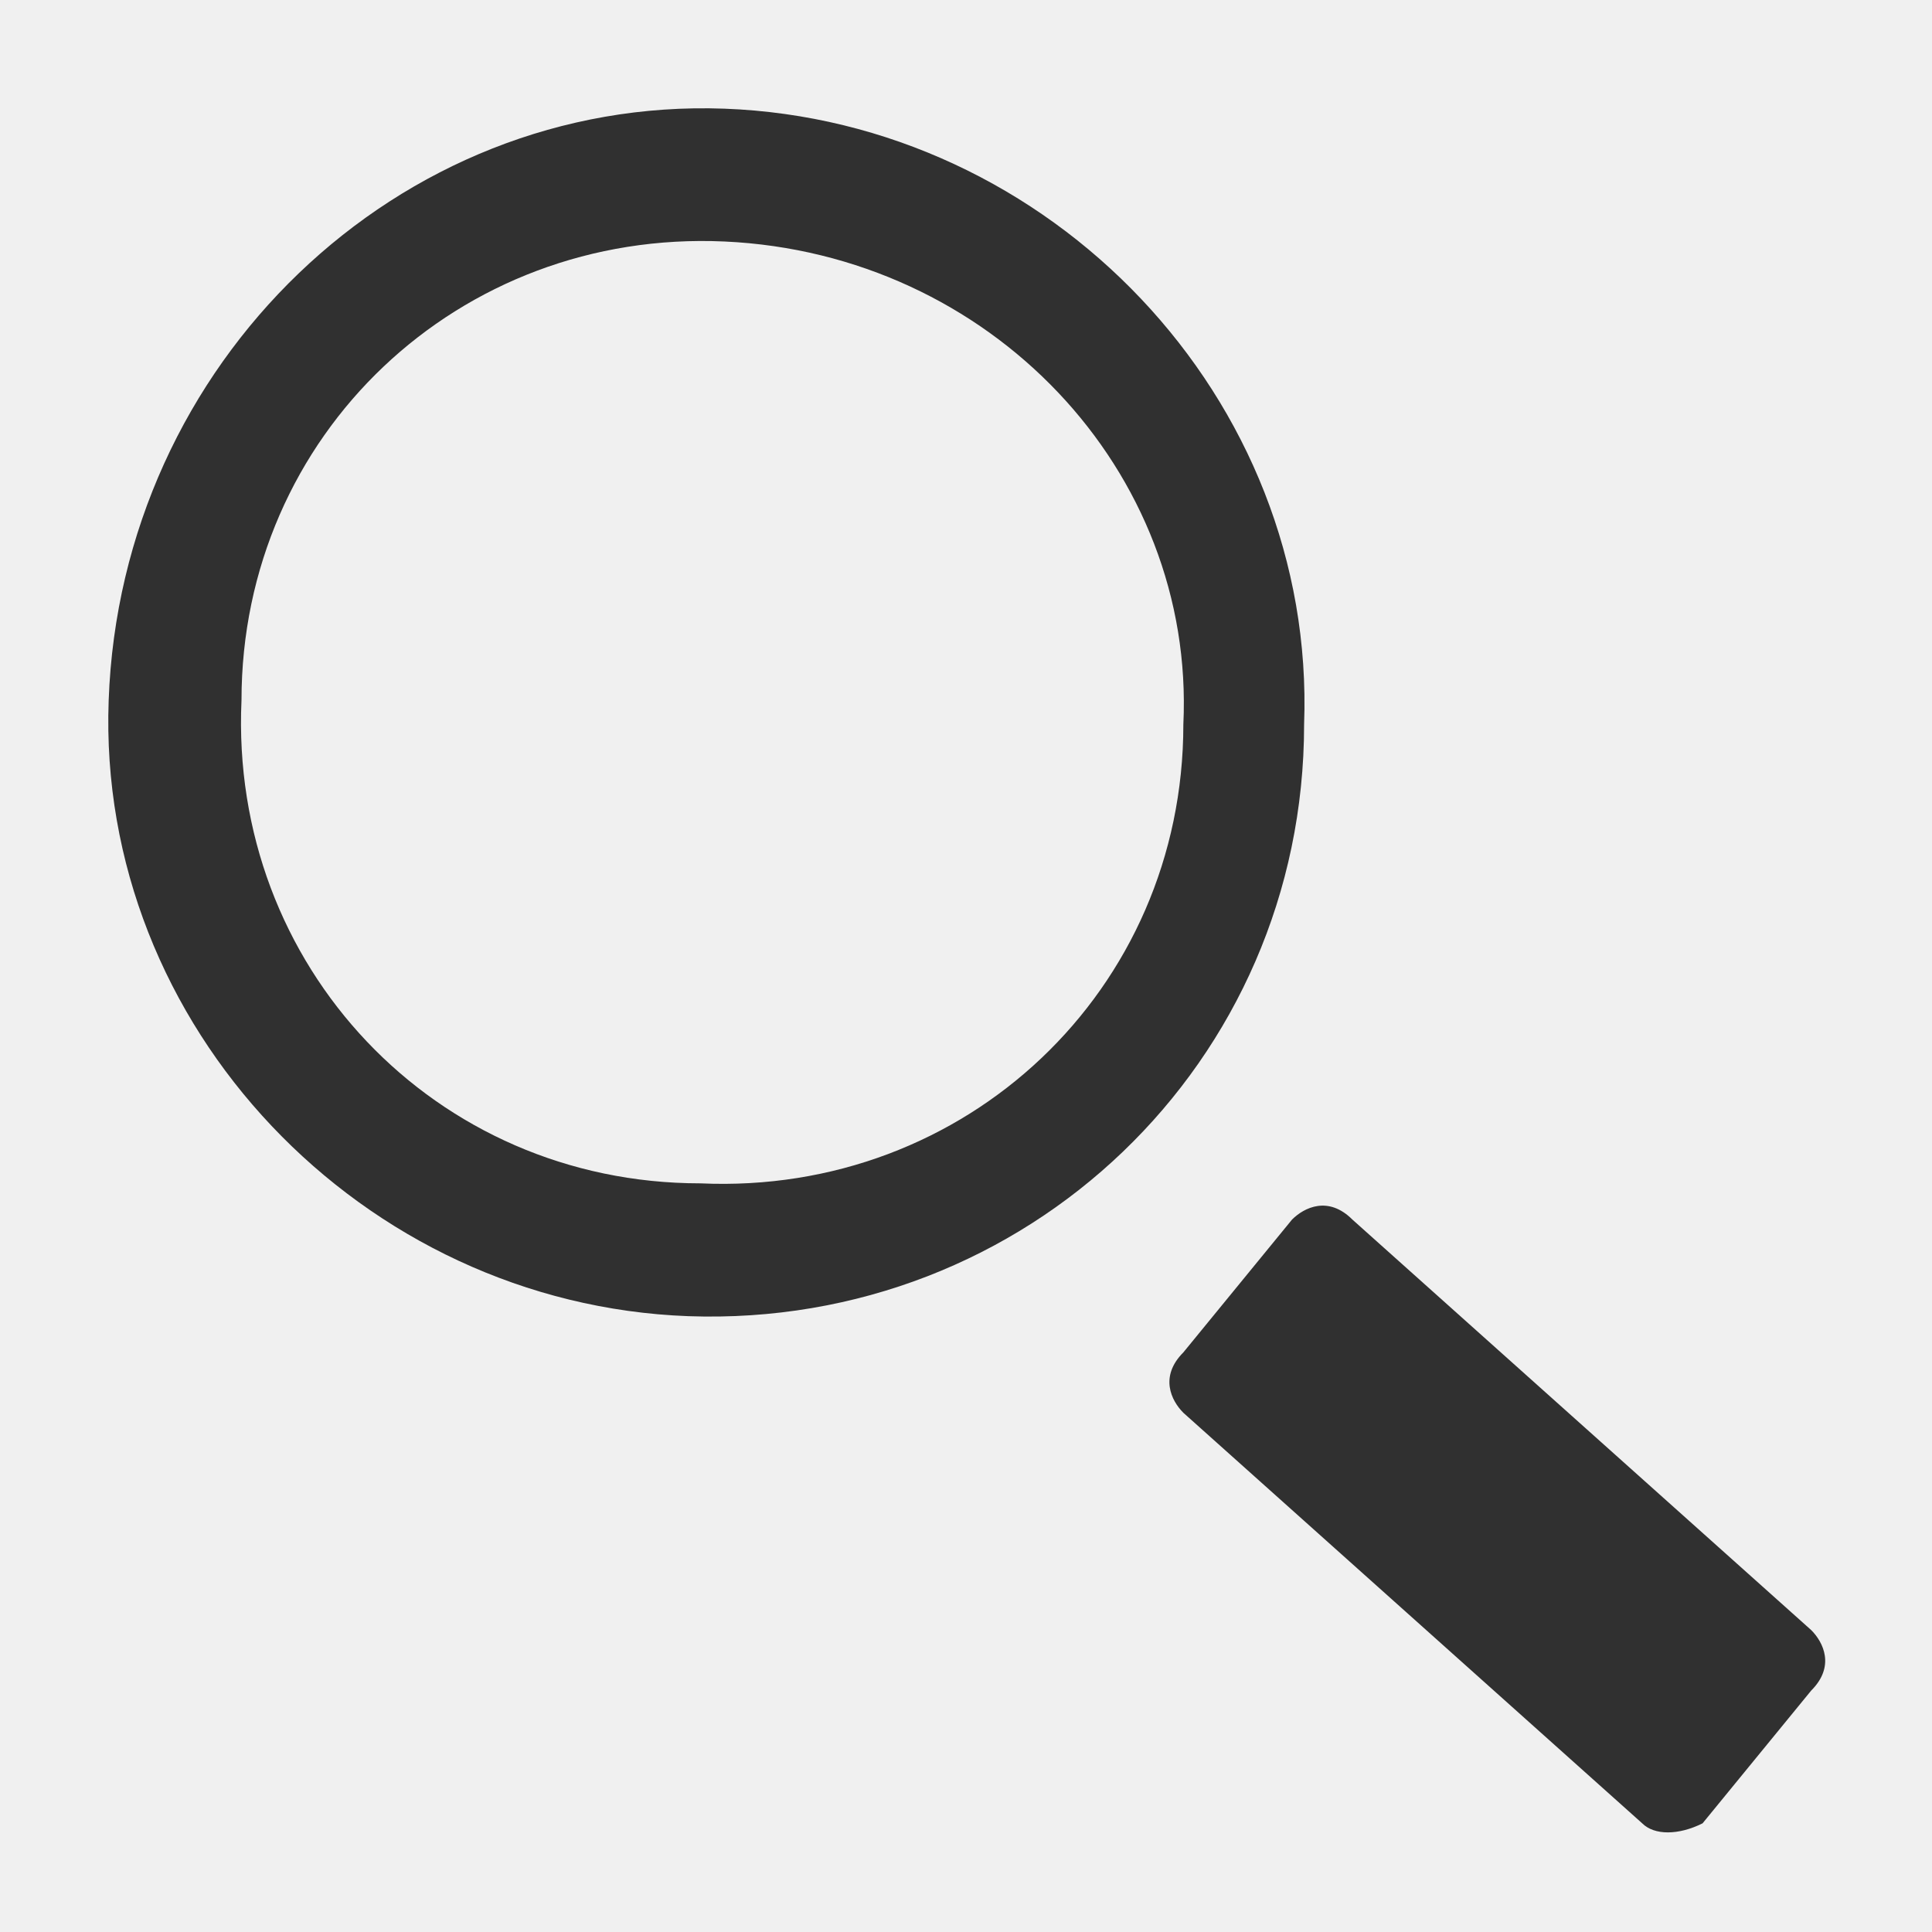
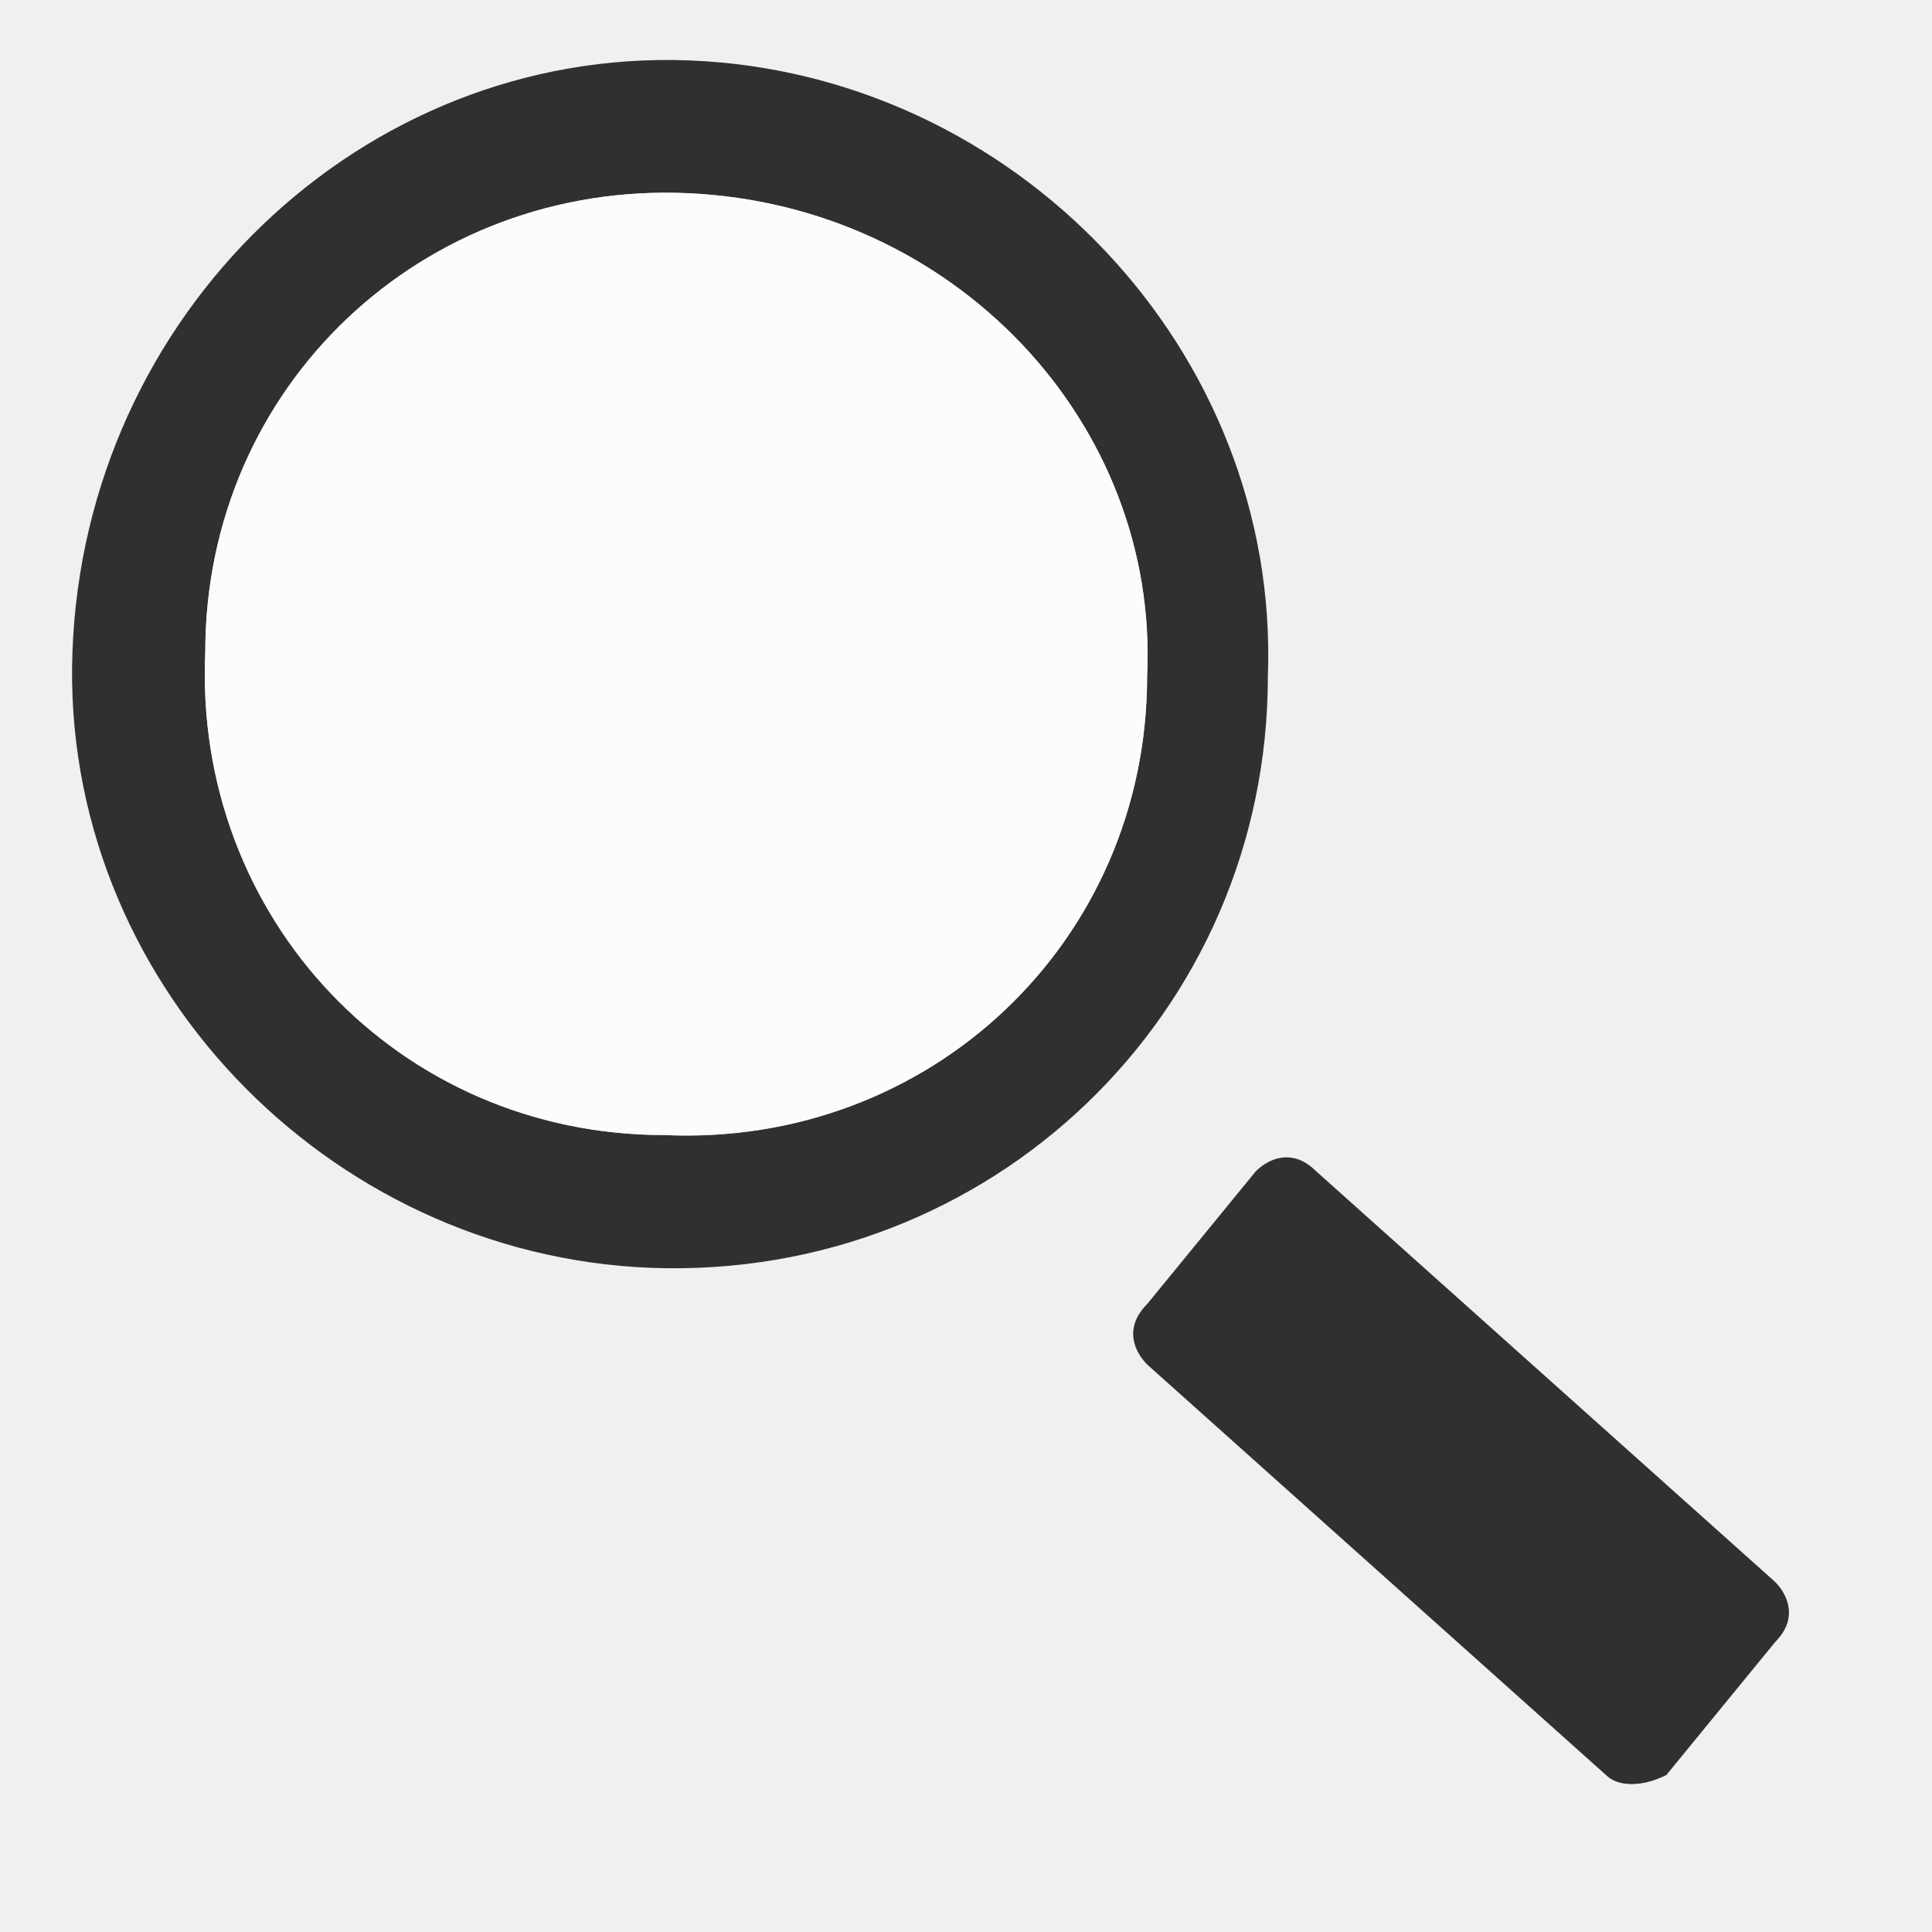
<svg xmlns="http://www.w3.org/2000/svg" version="1.1" id="Layer_1" x="0px" y="0px" viewBox="0 0 16 16" enable-background="new 0 0 16 16" xml:space="preserve">
  <g opacity="0.8">
-     <path d="M5.7,10.9C3,10.8,0.8,8.5,0.9,5.8C1,3,3.3,0.8,6,0.9s4.9,2.4,4.8,5.1C10.8,8.8,8.5,11,5.7,10.9z M6,2C3.8,1.9,2,3.6,2,5.8   c-0.1,2.2,1.6,4,3.8,4c2.2,0.1,4-1.6,4-3.8C9.9,3.9,8.2,2.1,6,2z" />
+     <path d="M5.4,10.5c-2.7-0.1-4.9-2.4-4.8-5.1c0.1-2.8,2.4-5,5.1-4.9s4.9,2.4,4.8,5.1C10.5,8.4,8.2,10.6,5.4,10.5z M5.7,1.6   c-2.2-0.1-4,1.6-4,3.8c-0.1,2.2,1.6,4,3.8,4c2.2,0.1,4-1.6,4-3.8C9.6,3.5,7.9,1.7,5.7,1.6z" />
  </g>
-   <path opacity="0.8" d="M13.6,15.1l-3.8-3.4c-0.1-0.1-0.2-0.3,0-0.5l0.9-1.1c0.1-0.1,0.3-0.2,0.5,0l3.8,3.4c0.1,0.1,0.2,0.3,0,0.5  l-0.9,1.1C13.9,15.2,13.7,15.2,13.6,15.1z" />
+   <path opacity="0.8" fill="#FFFFFF" d="M5.7,1.6c-2.2-0.1-4,1.6-4,3.8c-0.1,2.2,1.6,4,3.8,4c2.2,0.1,4-1.6,4-3.8  C9.6,3.5,7.9,1.7,5.7,1.6z" />
+   <path opacity="0.8" d="M13.3,14.7l-3.8-3.4c-0.1-0.1-0.2-0.3,0-0.5l0.9-1.1c0.1-0.1,0.3-0.2,0.5,0l3.8,3.4c0.1,0.1,0.2,0.3,0,0.5  l-0.9,1.1C13.6,14.8,13.4,14.8,13.3,14.7z" />
</svg>
